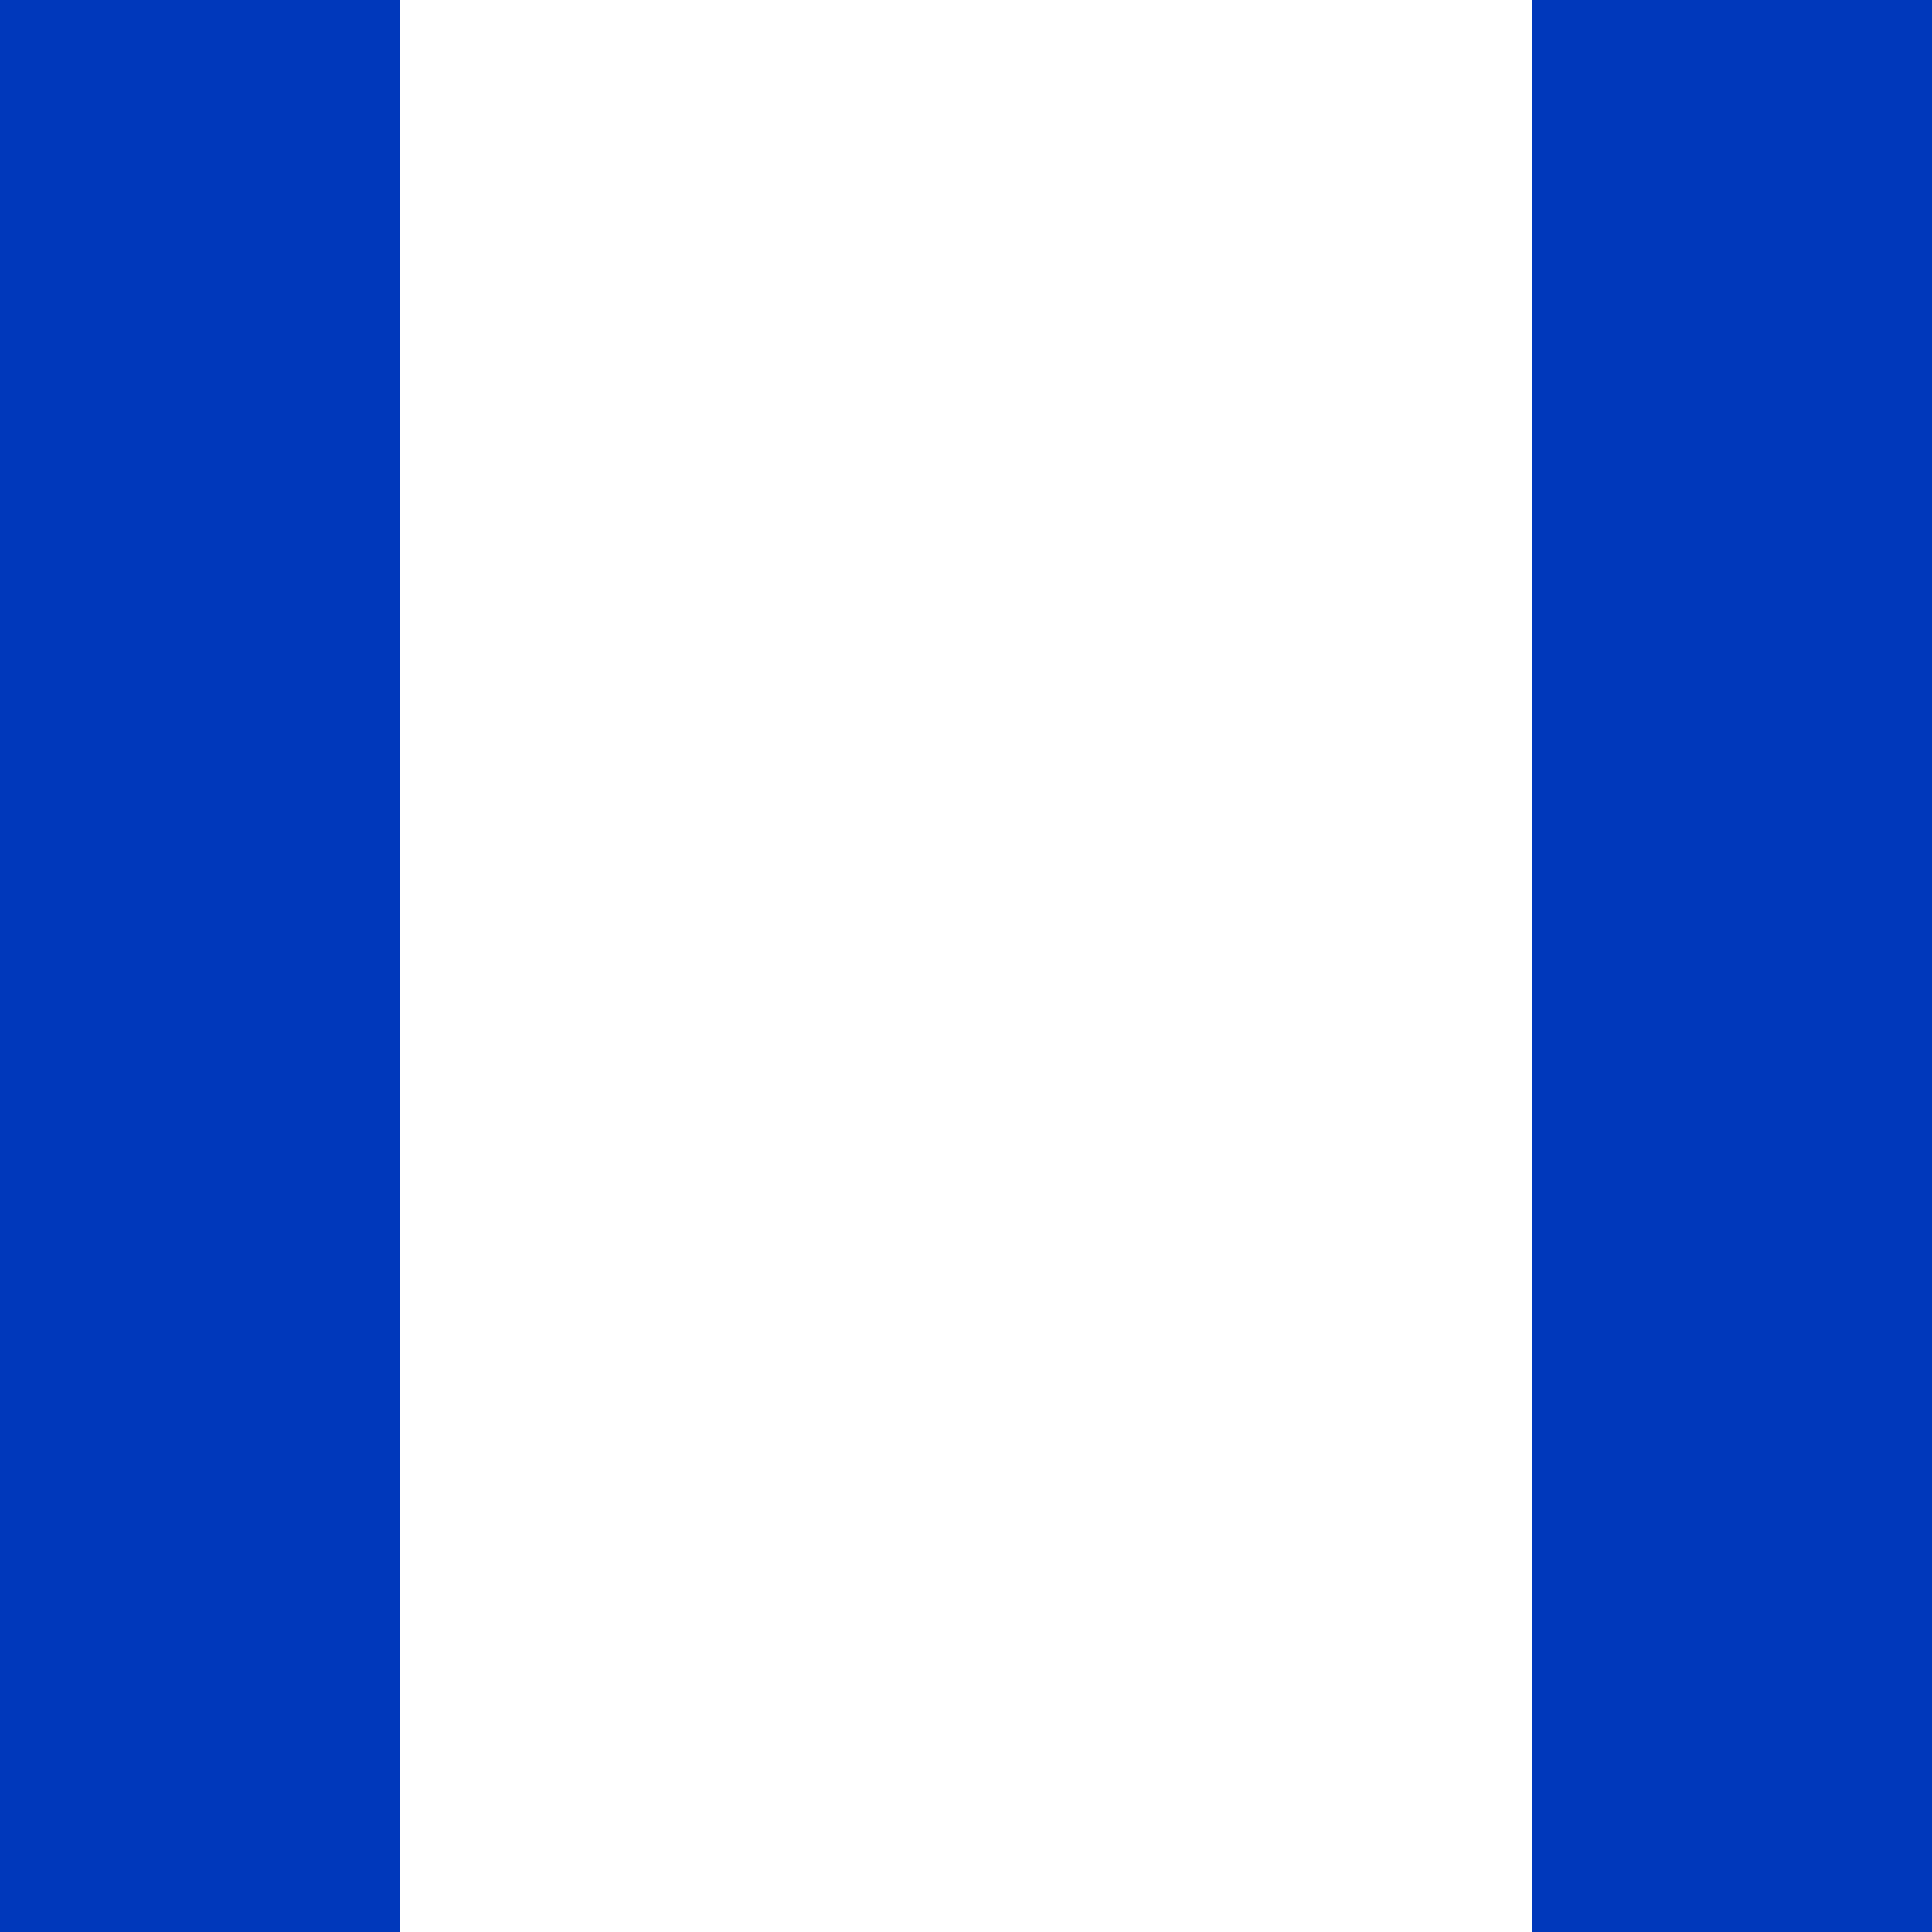
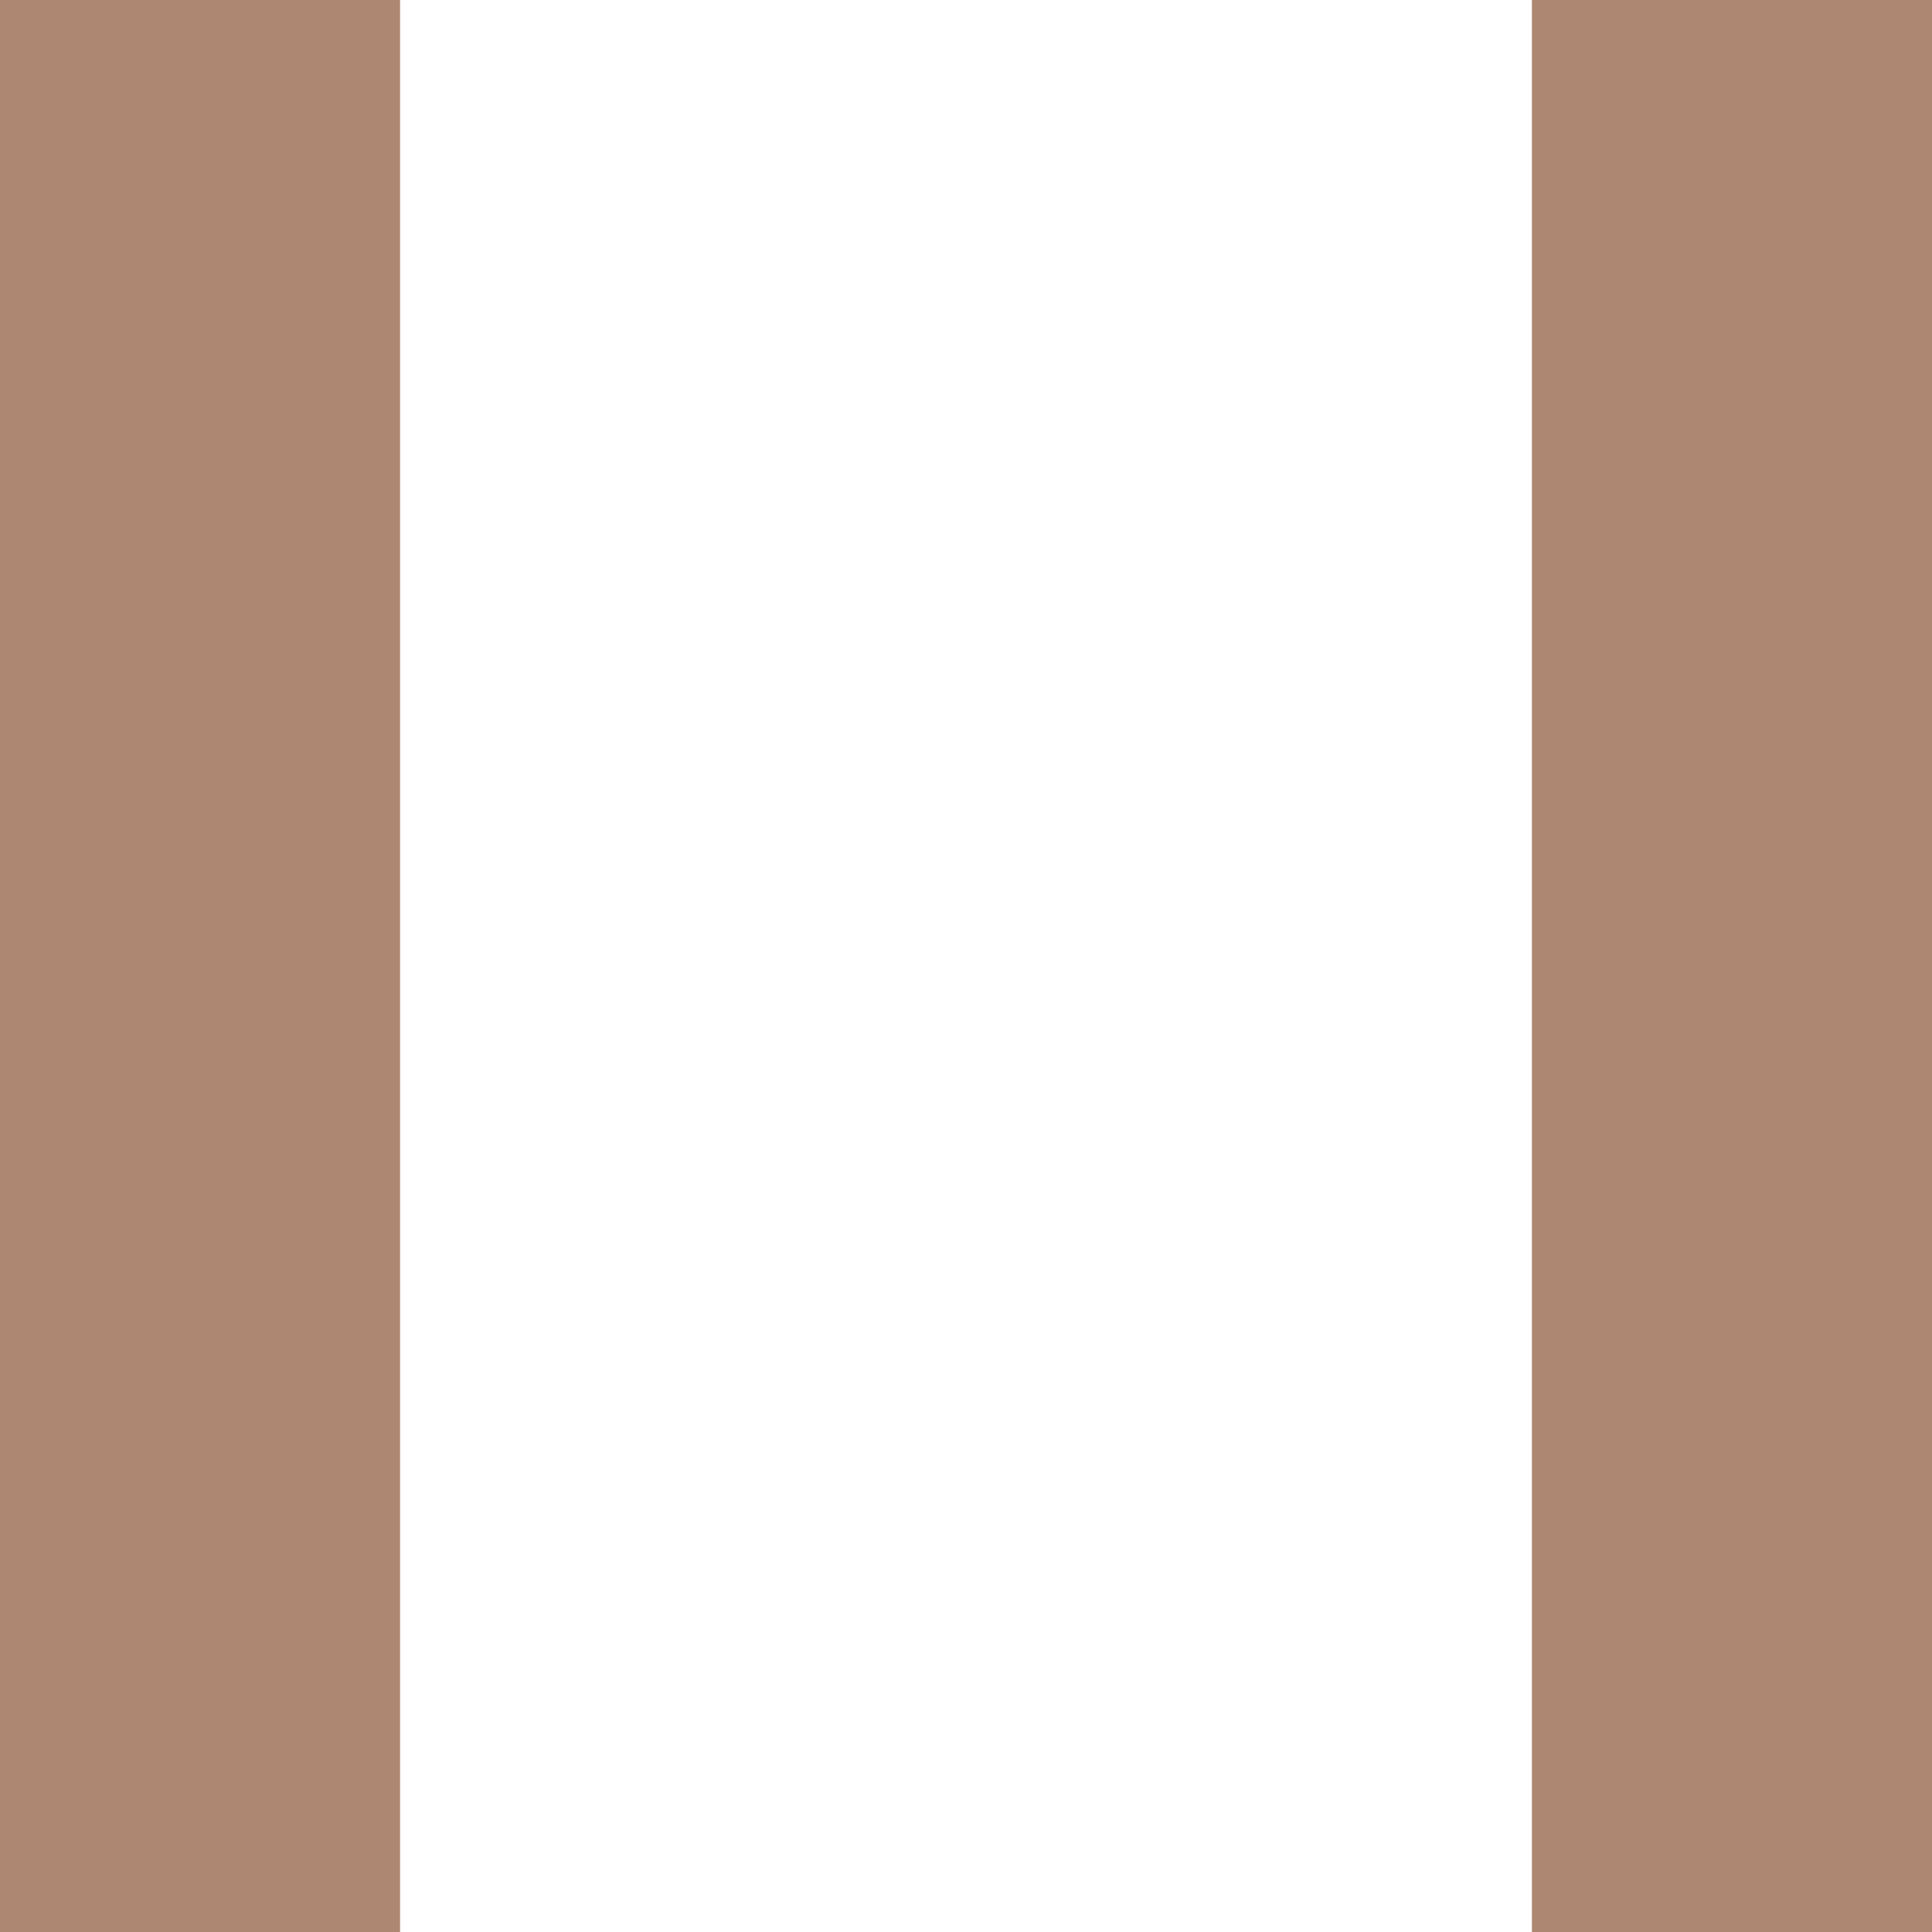
<svg xmlns="http://www.w3.org/2000/svg" width="100mm" height="100mm" viewBox="0 0 100 100" version="1.1" id="svg8">
  <defs id="defs2" />
  <g id="layer1" transform="translate(-42.07209,-37.26123)">
-     <rect style="fill:#0038bb;fill-opacity:1;fill-rule:evenodd;stroke:none;stroke-width:1.193" id="rect10" width="100" height="100" x="42.072" y="37.261" />
+     <rect style="fill:#ad8772;fill-opacity:1;fill-rule:evenodd;stroke:none;stroke-width:1.193" id="rect10" width="100" height="100" x="42.072" y="37.261" />
    <rect style="fill:#ffffff;fill-opacity:1;fill-rule:evenodd;stroke:none;stroke-width:0.913" id="rect835" width="100" height="58.584" x="37.261" y="-121.364" transform="rotate(90)" />
  </g>
</svg>
